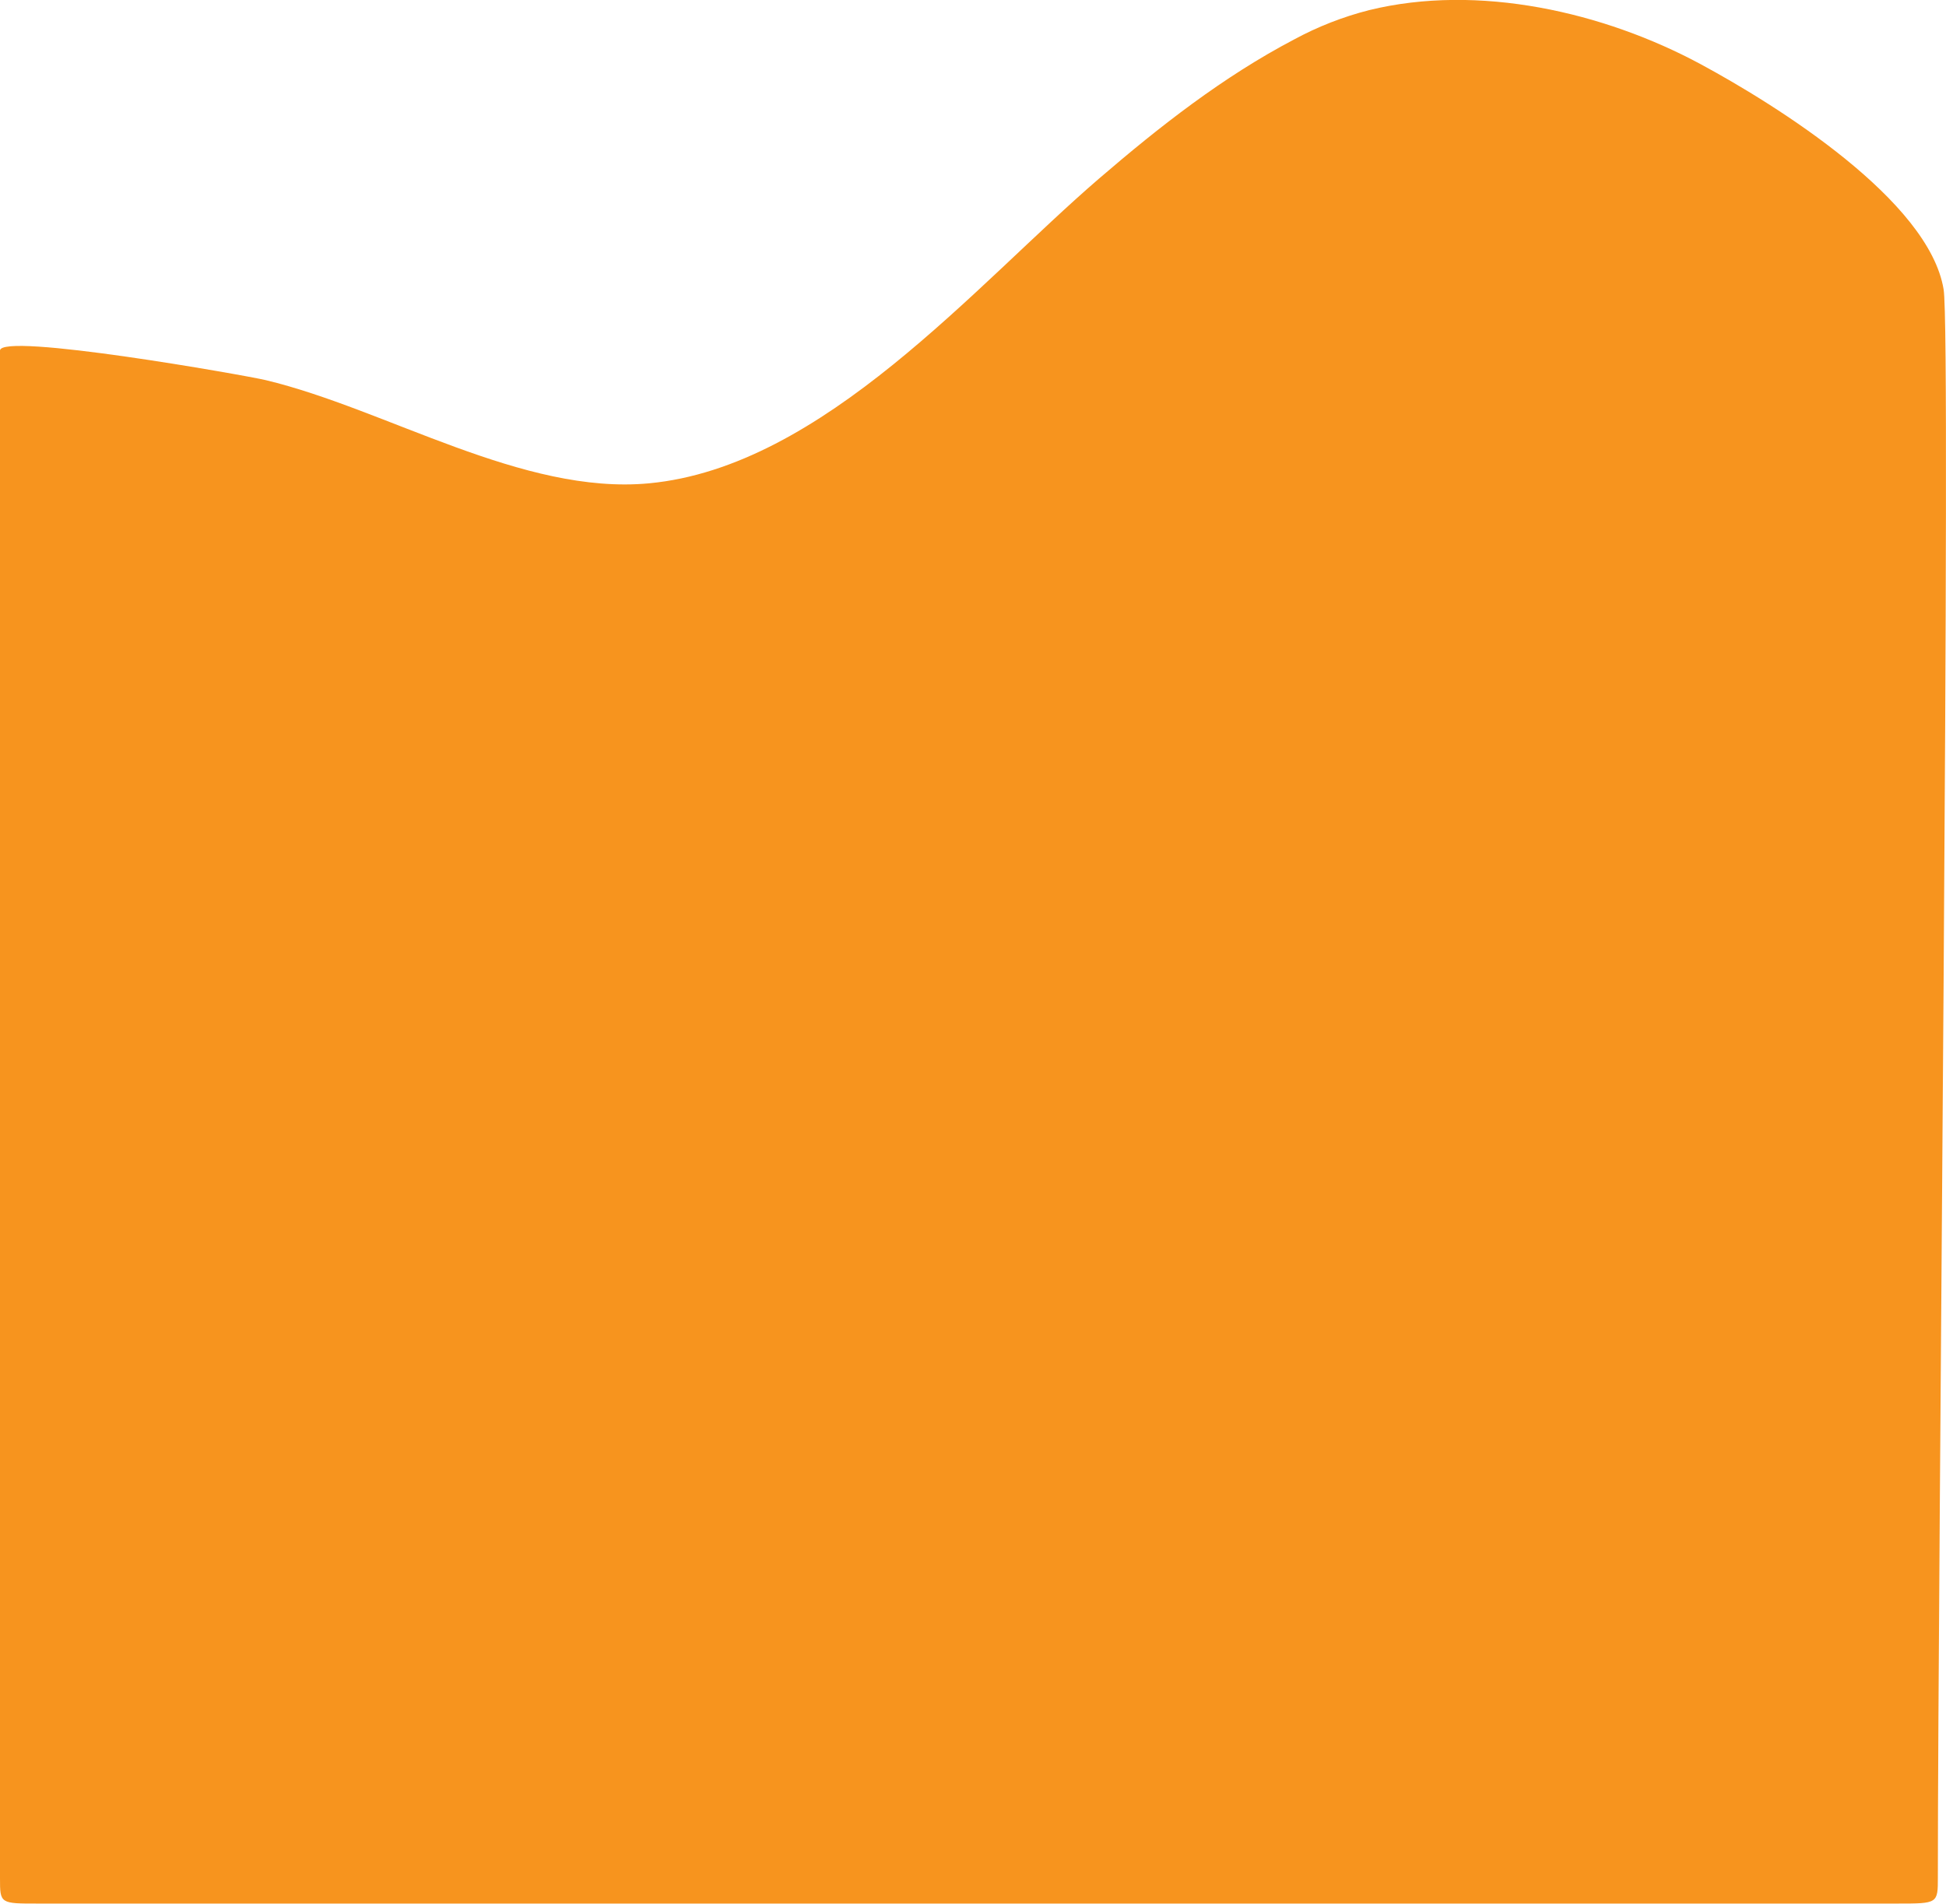
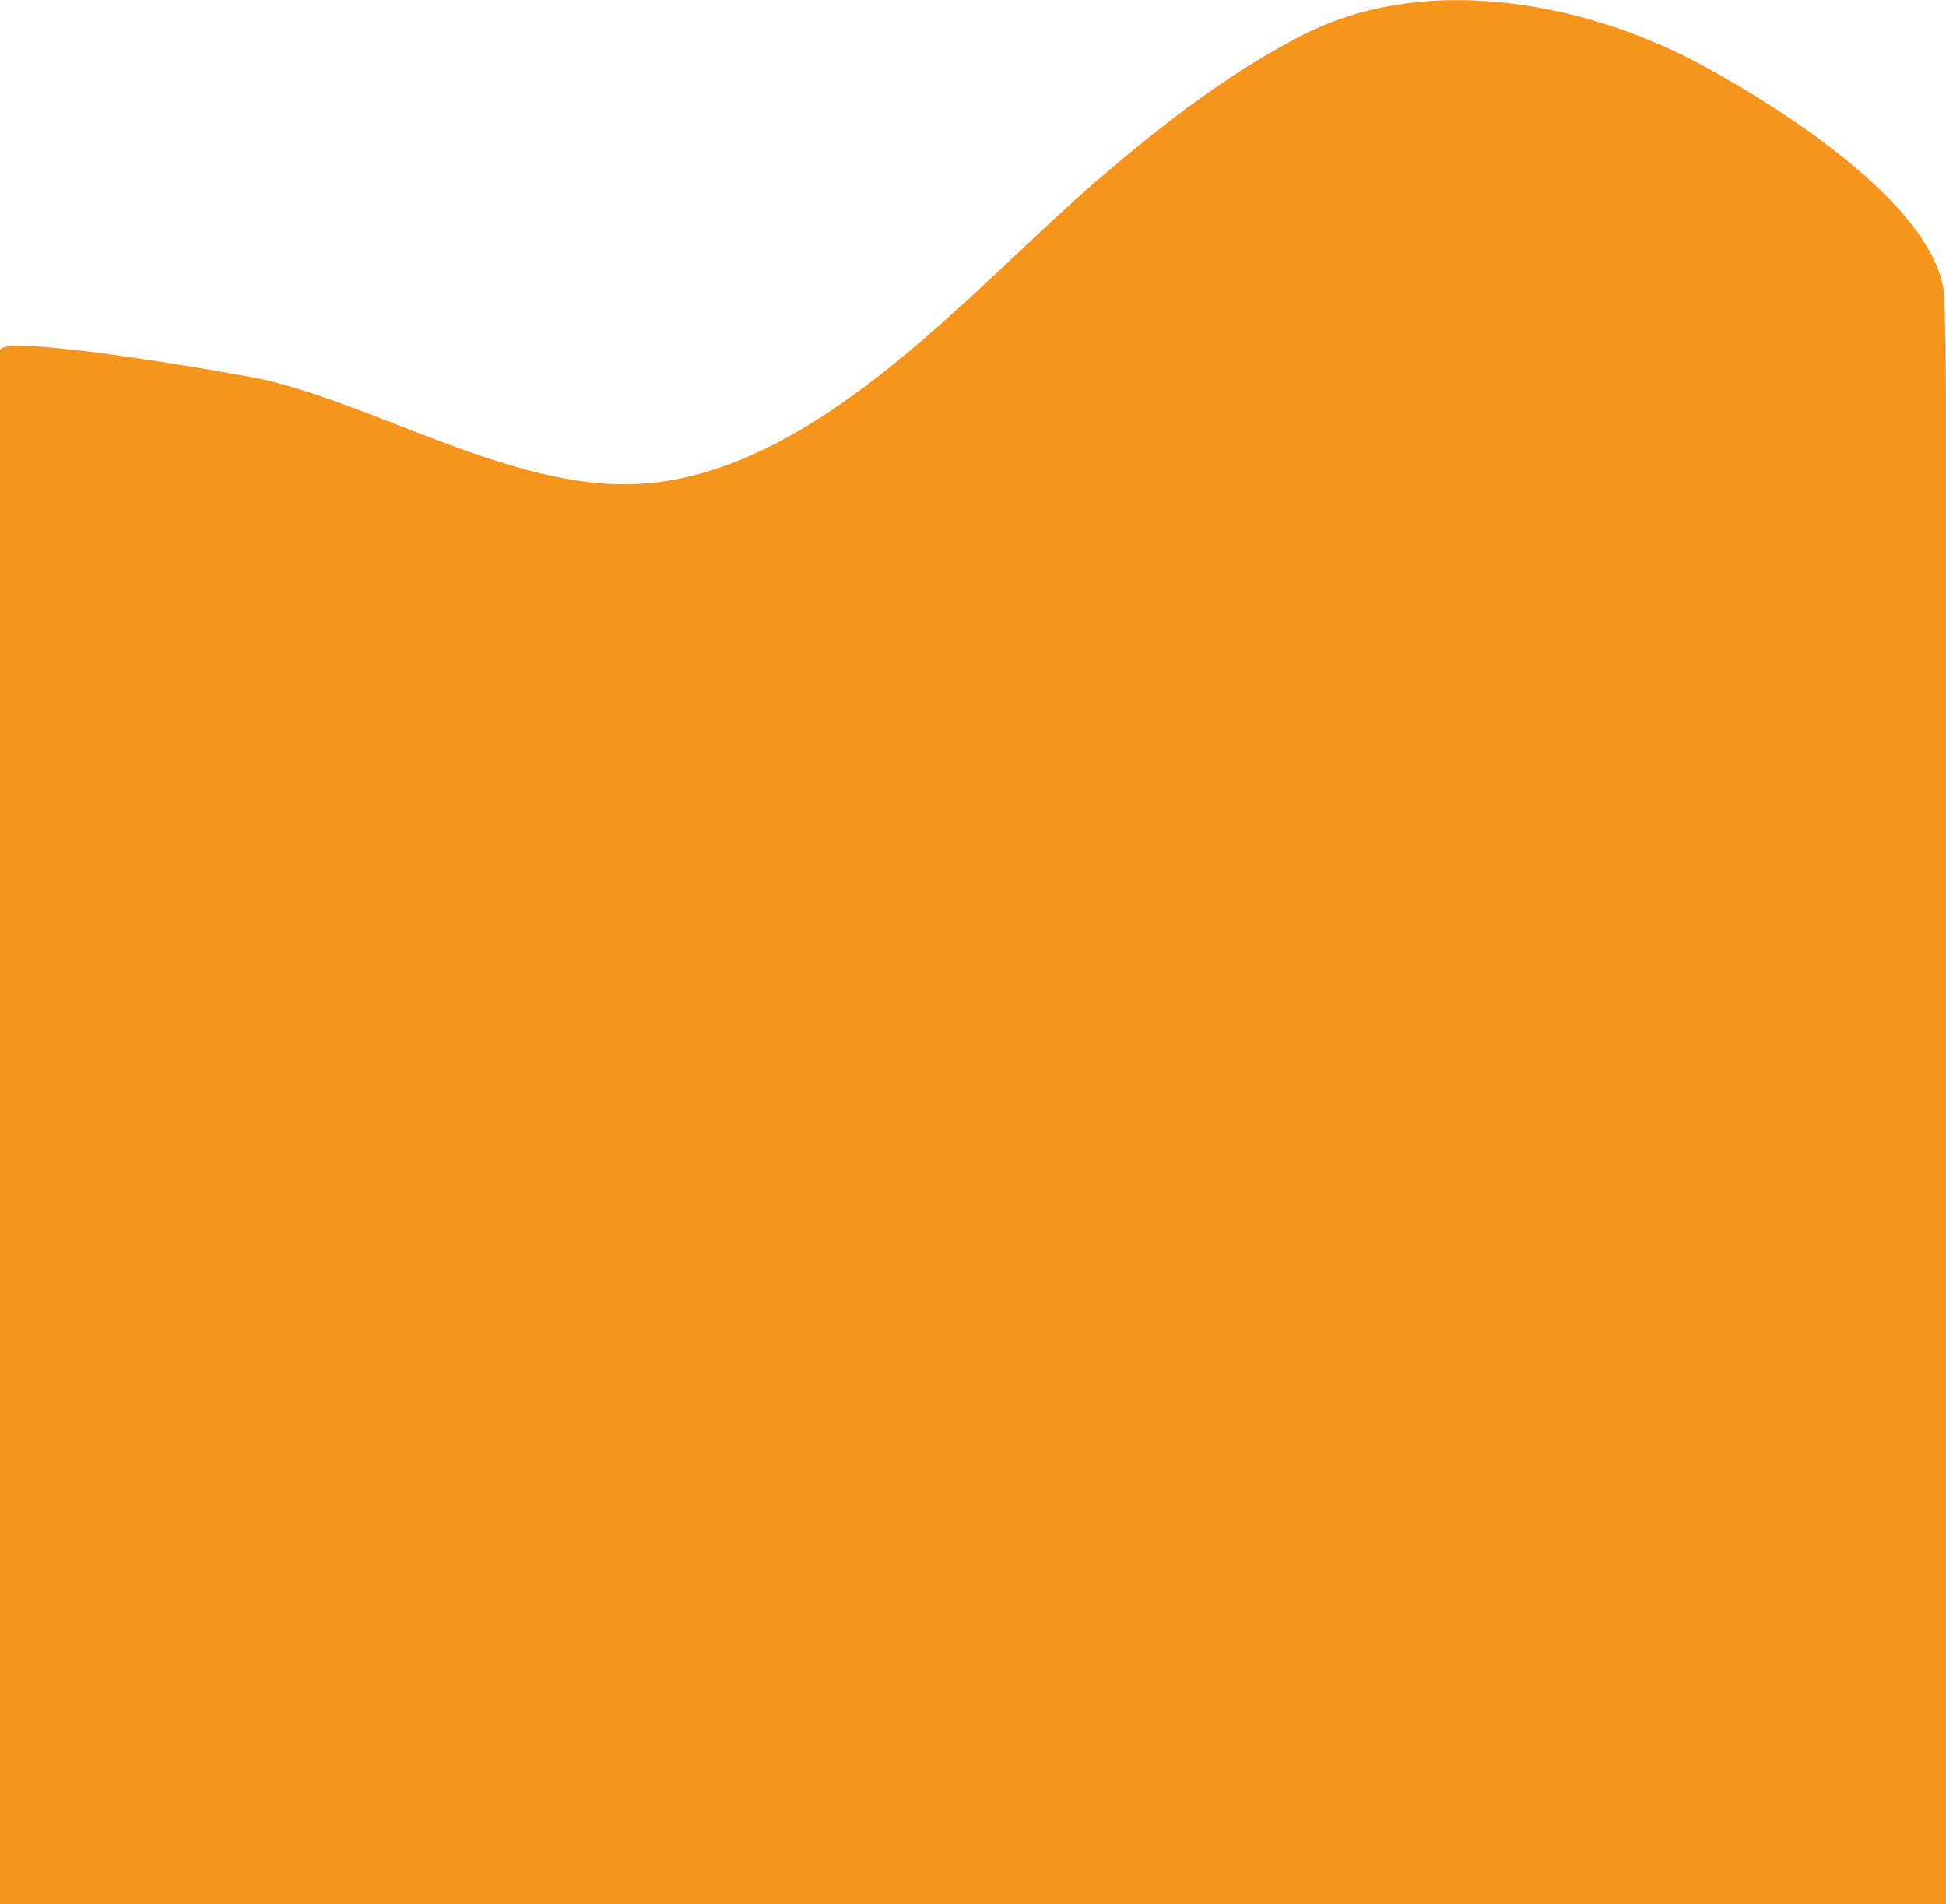
- <svg xmlns="http://www.w3.org/2000/svg" viewBox="0 0 509.09 497.98">
-   <defs>
-     <style>.cls-1{fill:#f7941e;}</style>
-   </defs>
-   <g id="Layer_2" data-name="Layer 2">
-     <g id="Layer_1-2" data-name="Layer 1">
-       <path class="cls-1" d="M358.18,2.65c28.54-7,61.36.46,86.78,14.17,19.82,10.7,59.7,35.61,63.51,58.91,2,12.15-1.51,333.46-1.51,415.42,0,6.81,0,6.83-10.55,6.83H10.13C0,498,0,498,0,491.37,0,363.26,0,219.83,0,91.71c0-4.89,64.33,6.49,69.51,7.73,31.65,7.59,67.18,30.1,100.26,27,45.58-4.28,85.41-51.9,117.77-79.74,15.85-13.63,32.45-26.64,51-36.37A85.5,85.5,0,0,1,358.18,2.65Z" />
+ <svg xmlns="http://www.w3.org/2000/svg" version="1.1" id="Layer_1" x="0px" y="0px" viewBox="0 0 509.1 498" style="enable-background:new 0 0 509.1 498;" xml:space="preserve">
+   <style type="text/css">
+ 	.st0{fill:#F7941E;}
+ </style>
+   <g id="Layer_2_1_">
+     <g id="Layer_1-2">
+       <path class="st0" d="M358.2,2.7c28.5-7,61.4,0.5,86.8,14.2c19.8,10.7,59.7,35.6,63.5,58.9c2,12.2,0.6,517.3,0.6,599.3    c0,6.8-2.1,5.2-12.7,5.2L10.1,680C0,680,0,681.6,0,675C0,546.9,0,219.8,0,91.7c0-4.9,64.3,6.5,69.5,7.7    c31.7,7.6,67.2,30.1,100.3,27c45.6-4.3,85.4-51.9,117.8-79.7c15.9-13.6,32.5-26.6,51-36.4C344.7,7,351.3,4.4,358.2,2.7z" />
    </g>
  </g>
</svg>
